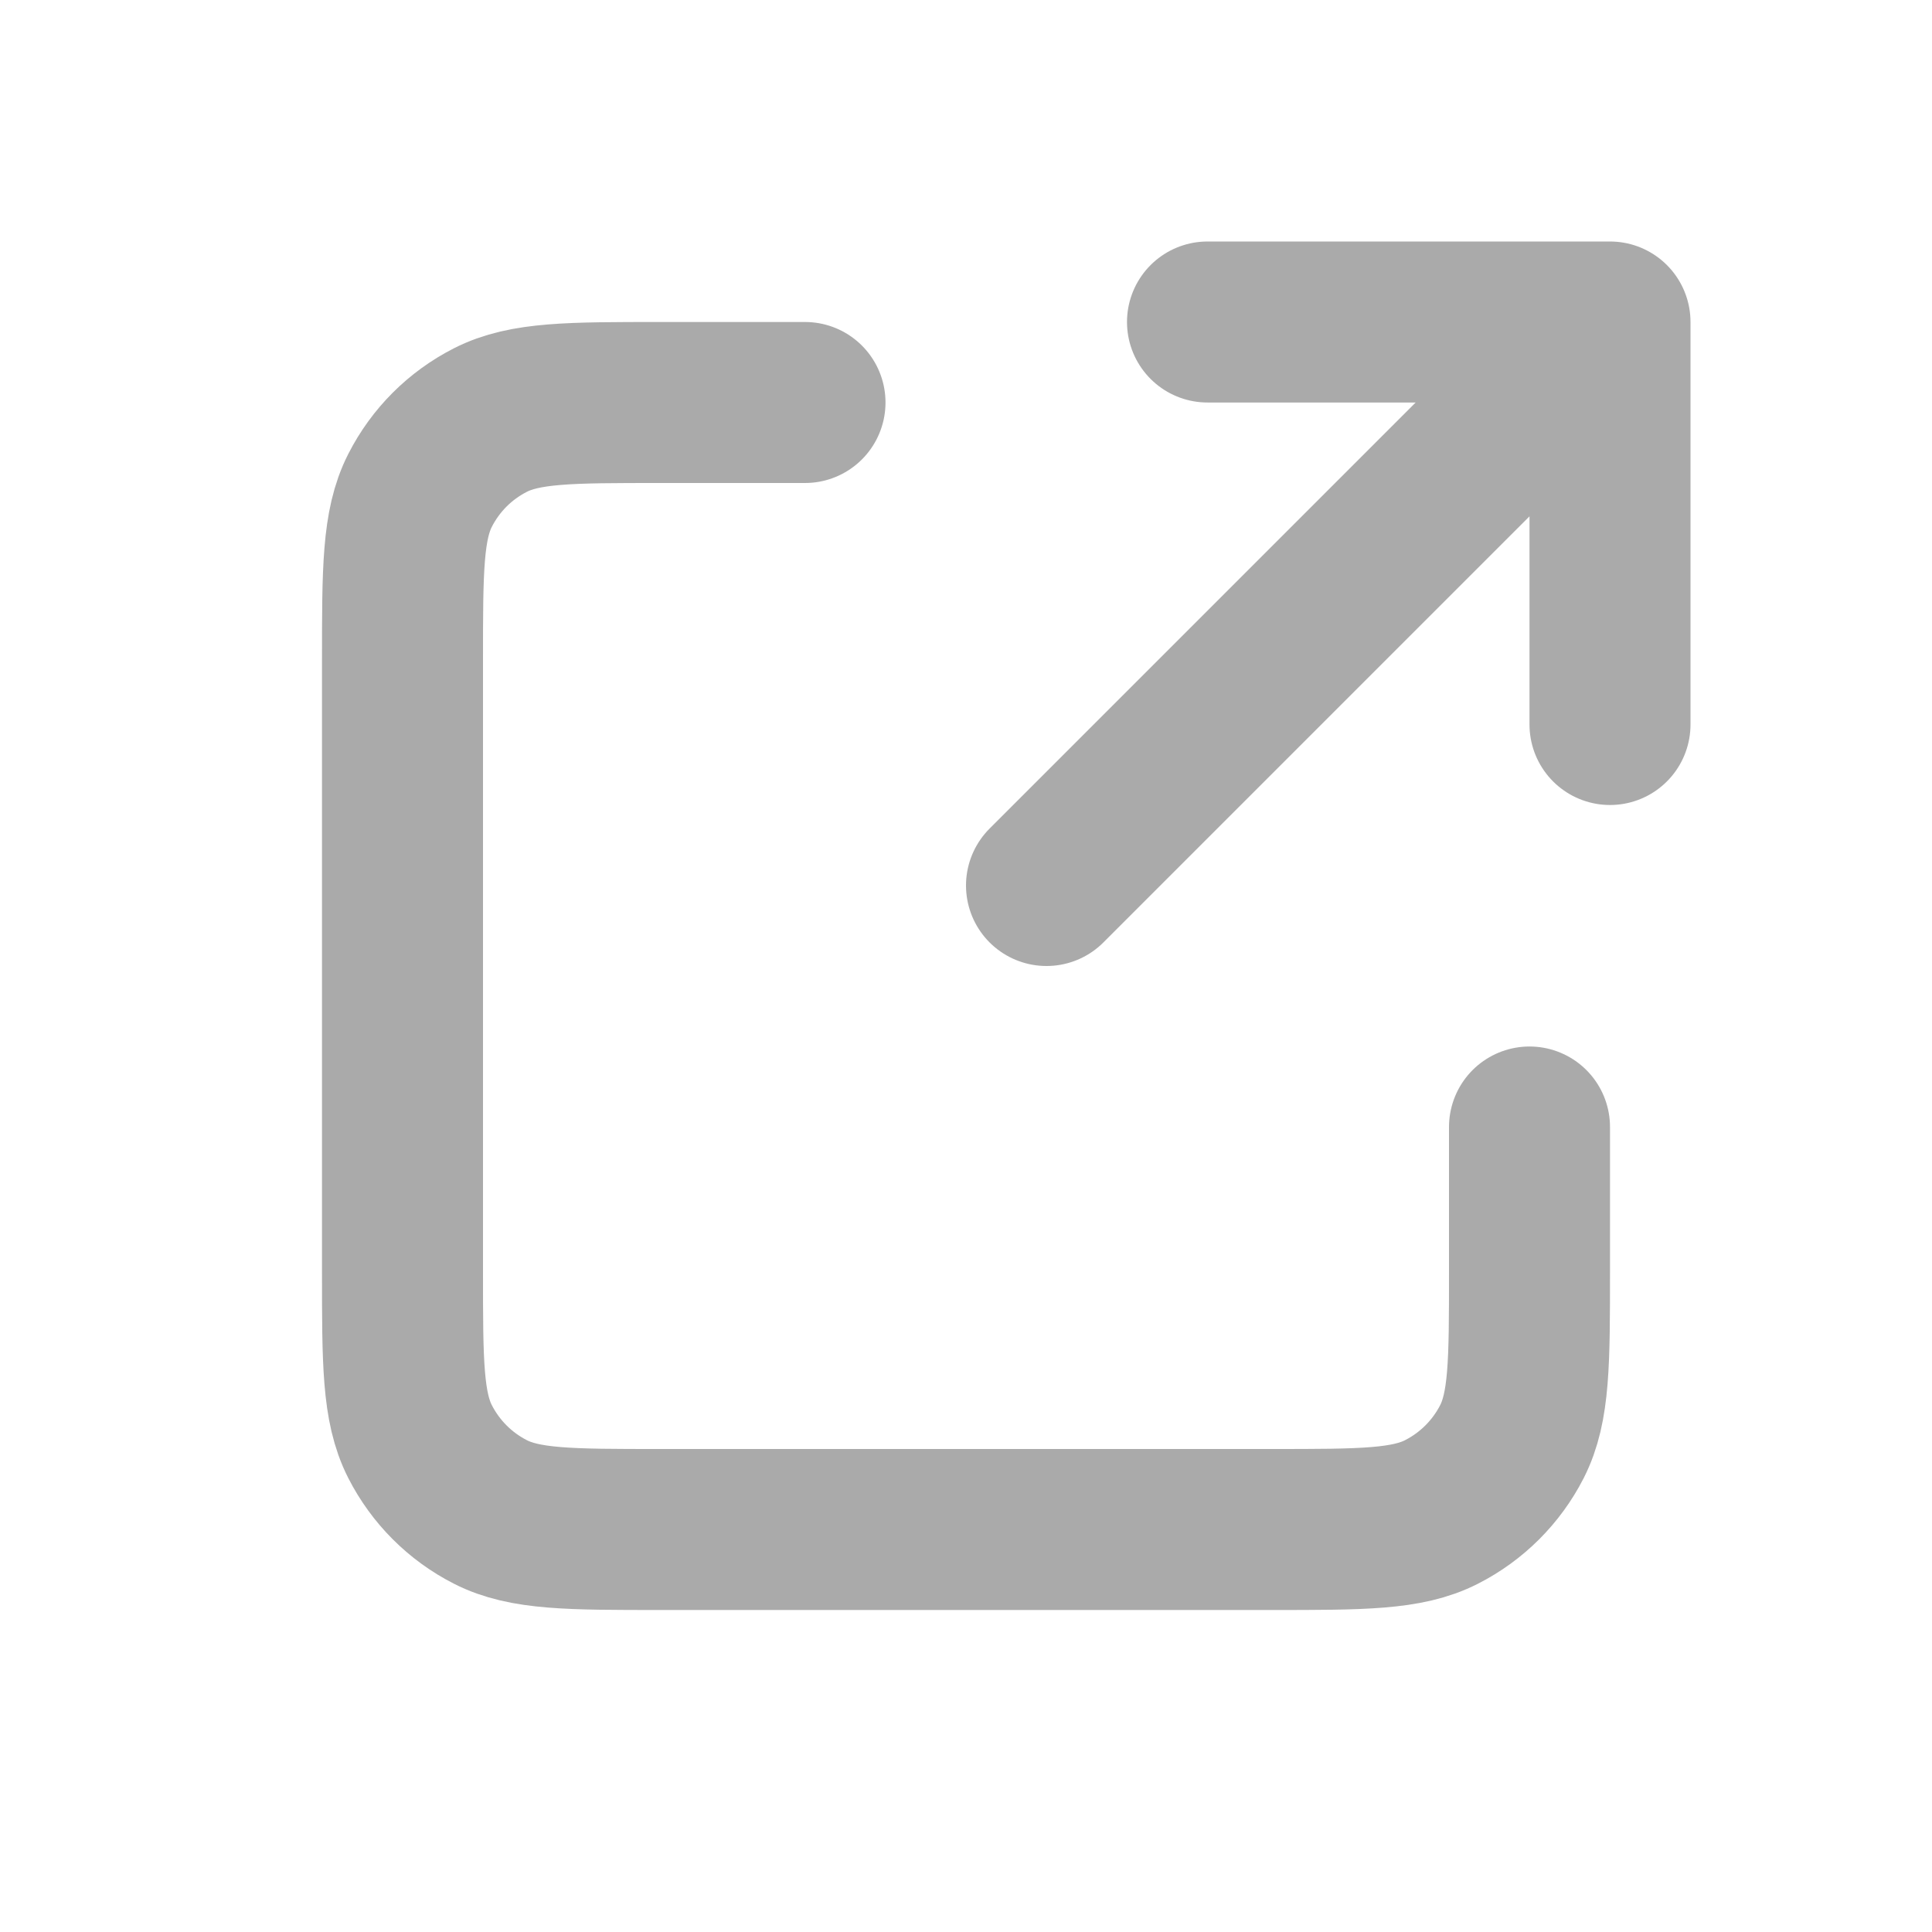
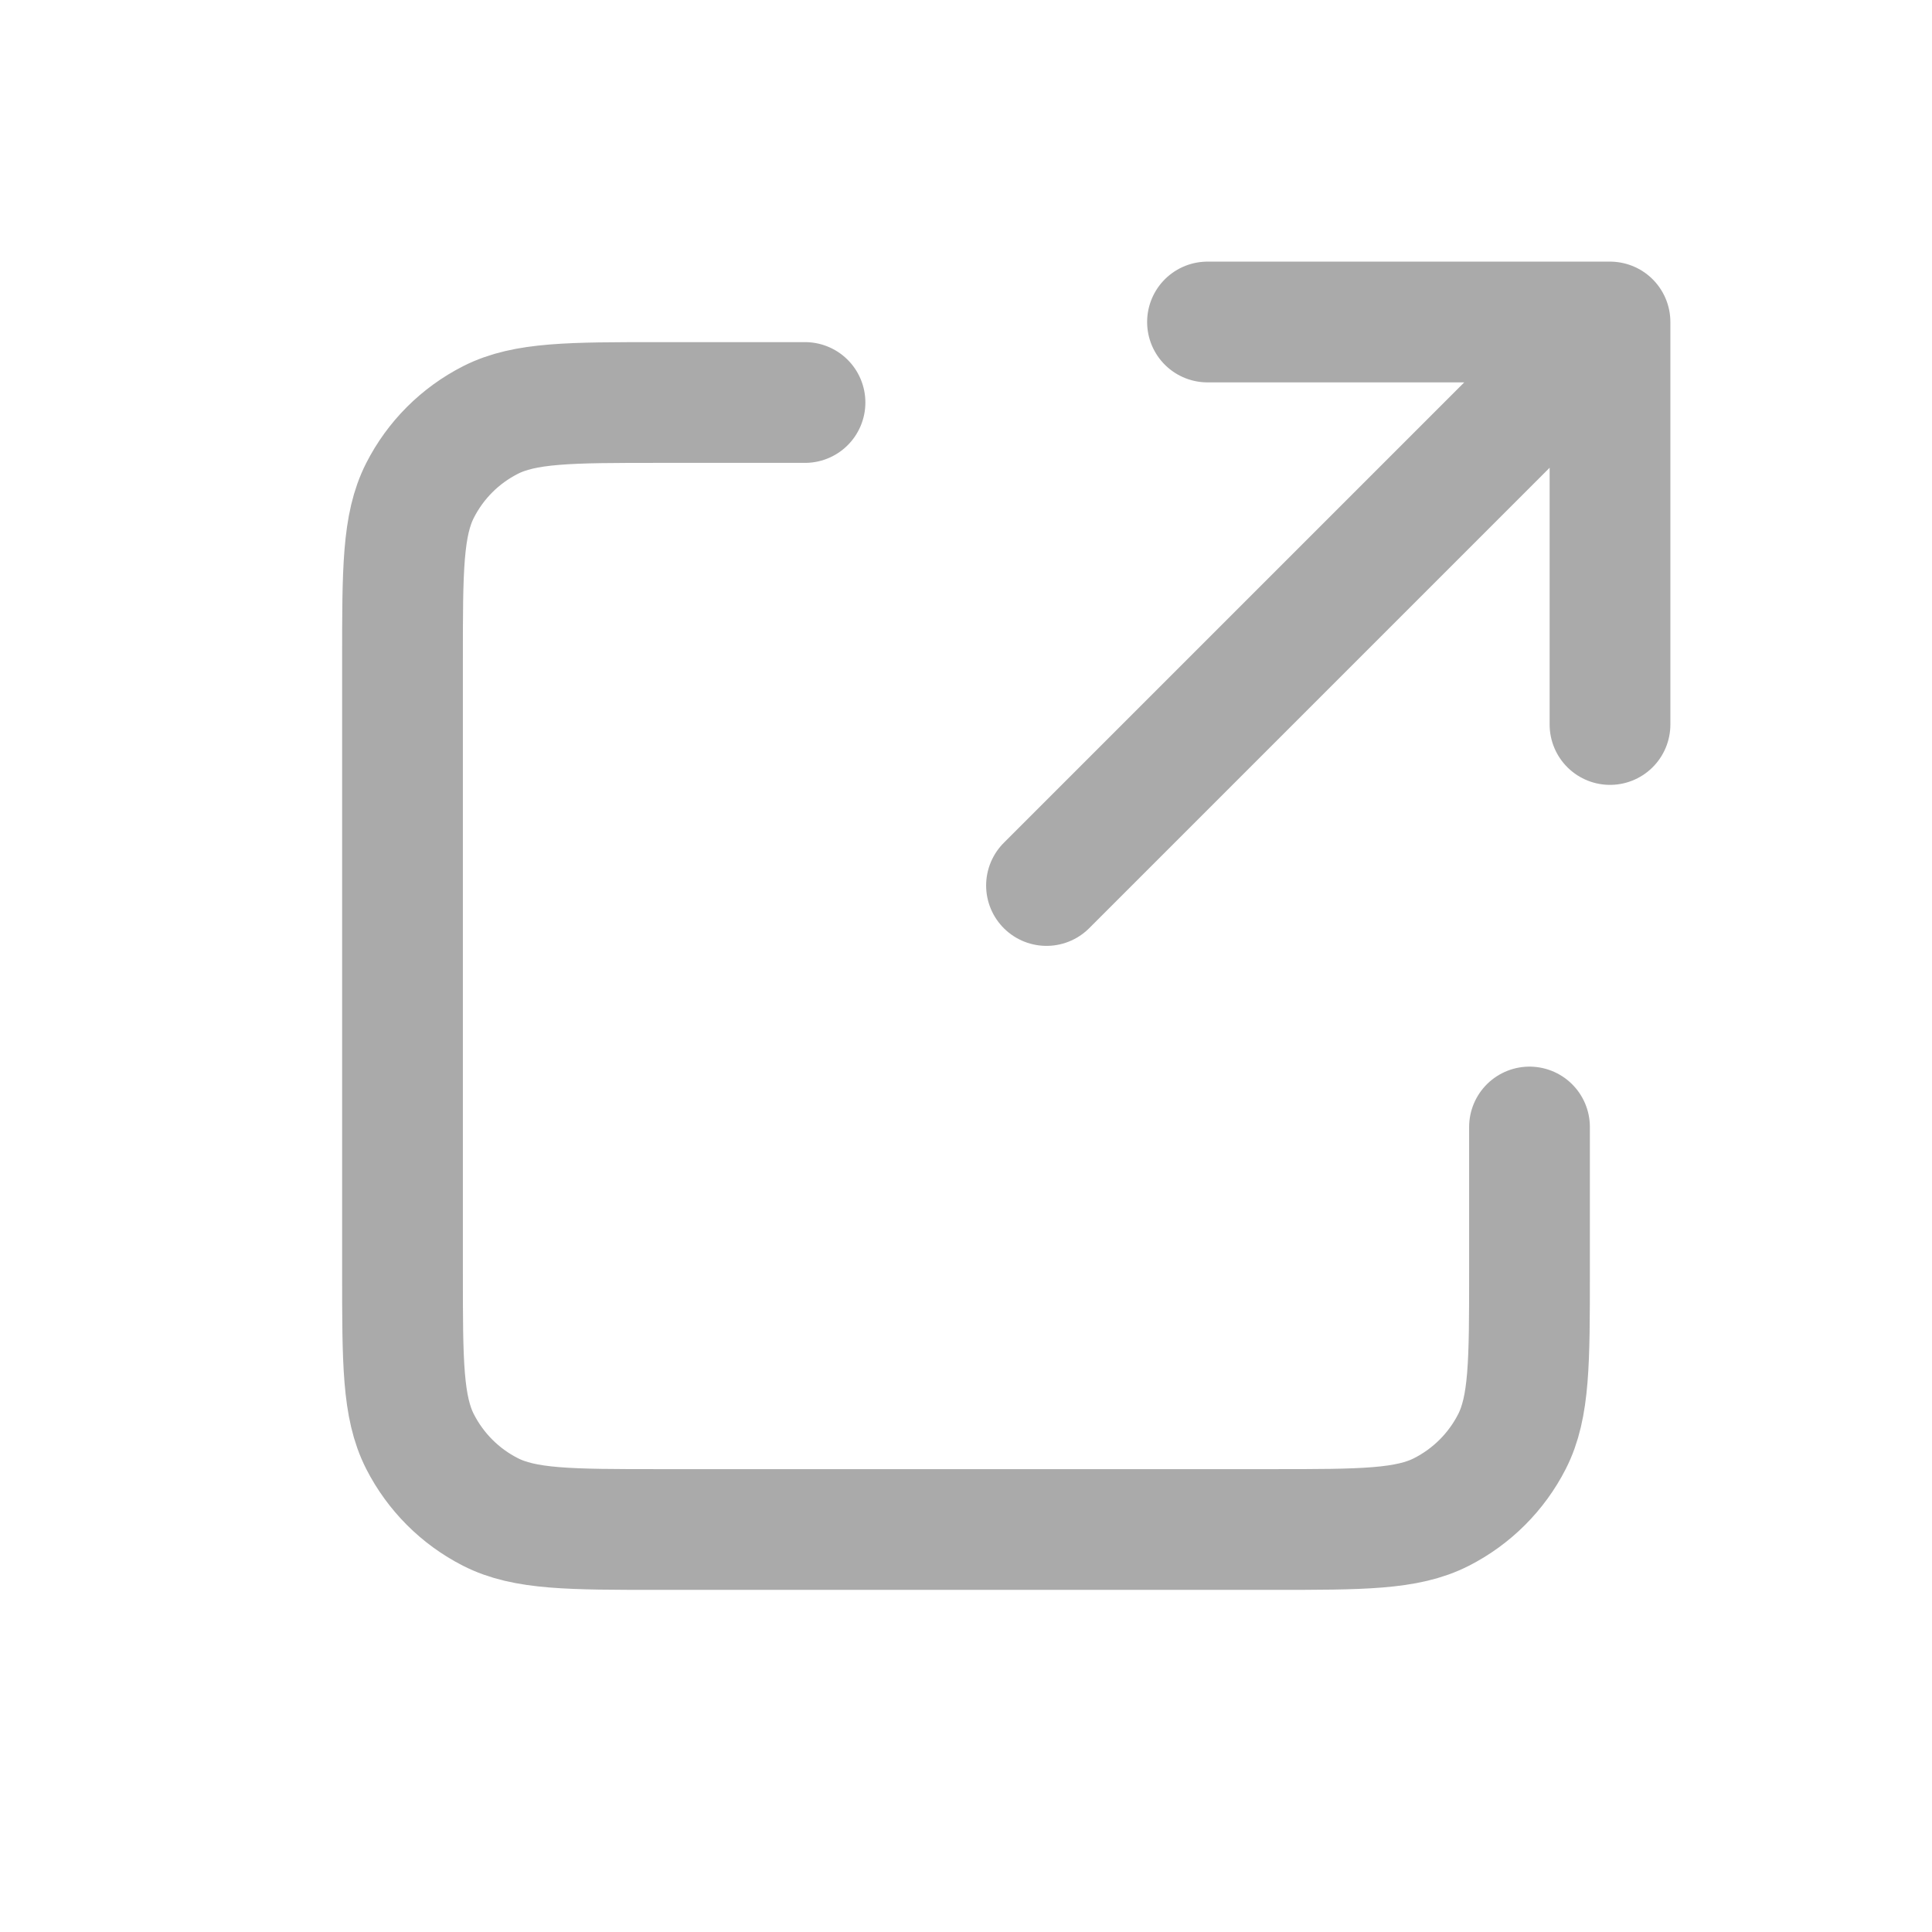
<svg xmlns="http://www.w3.org/2000/svg" width="1.5rem" height="1.5rem" viewBox="0 0 24 24" fill="none">
  <g id="Interface / External_Link">
-     <path id="Vector" d="M10 5H8.2C7.08 5 6.52 5 6.092 5.218C5.715 5.41 5.41 5.715 5.218 6.092C5 6.52 5 7.08 5 8.2V15.8C5 16.92 5 17.48 5.218 17.908C5.41 18.284 5.715 18.59 6.092 18.782C6.519 19 7.079 19 8.197 19H15.803C16.921 19 17.48 19 17.907 18.782C18.284 18.59 18.59 18.284 18.782 17.908C19 17.48 19 16.921 19 15.803V14M20 9V4M20 4H15M20 4L13 11" stroke="#aaa" stroke-width="2" stroke-linecap="round" stroke-linejoin="round" />
+     <path id="Vector" d="M10 5H8.2C7.08 5 6.52 5 6.092 5.218C5.715 5.41 5.41 5.715 5.218 6.092C5 6.52 5 7.08 5 8.2V15.8C5 16.92 5 17.48 5.218 17.908C5.41 18.284 5.715 18.59 6.092 18.782C6.519 19 7.079 19 8.197 19H15.803C16.921 19 17.48 19 17.907 18.782C18.284 18.59 18.59 18.284 18.782 17.908C19 17.48 19 16.921 19 15.803V14M20 9V4M20 4H15M20 4L13 11" stroke="#aaa" stroke-width="1.5" stroke-linecap="round" stroke-linejoin="round" />
  </g>
</svg>
